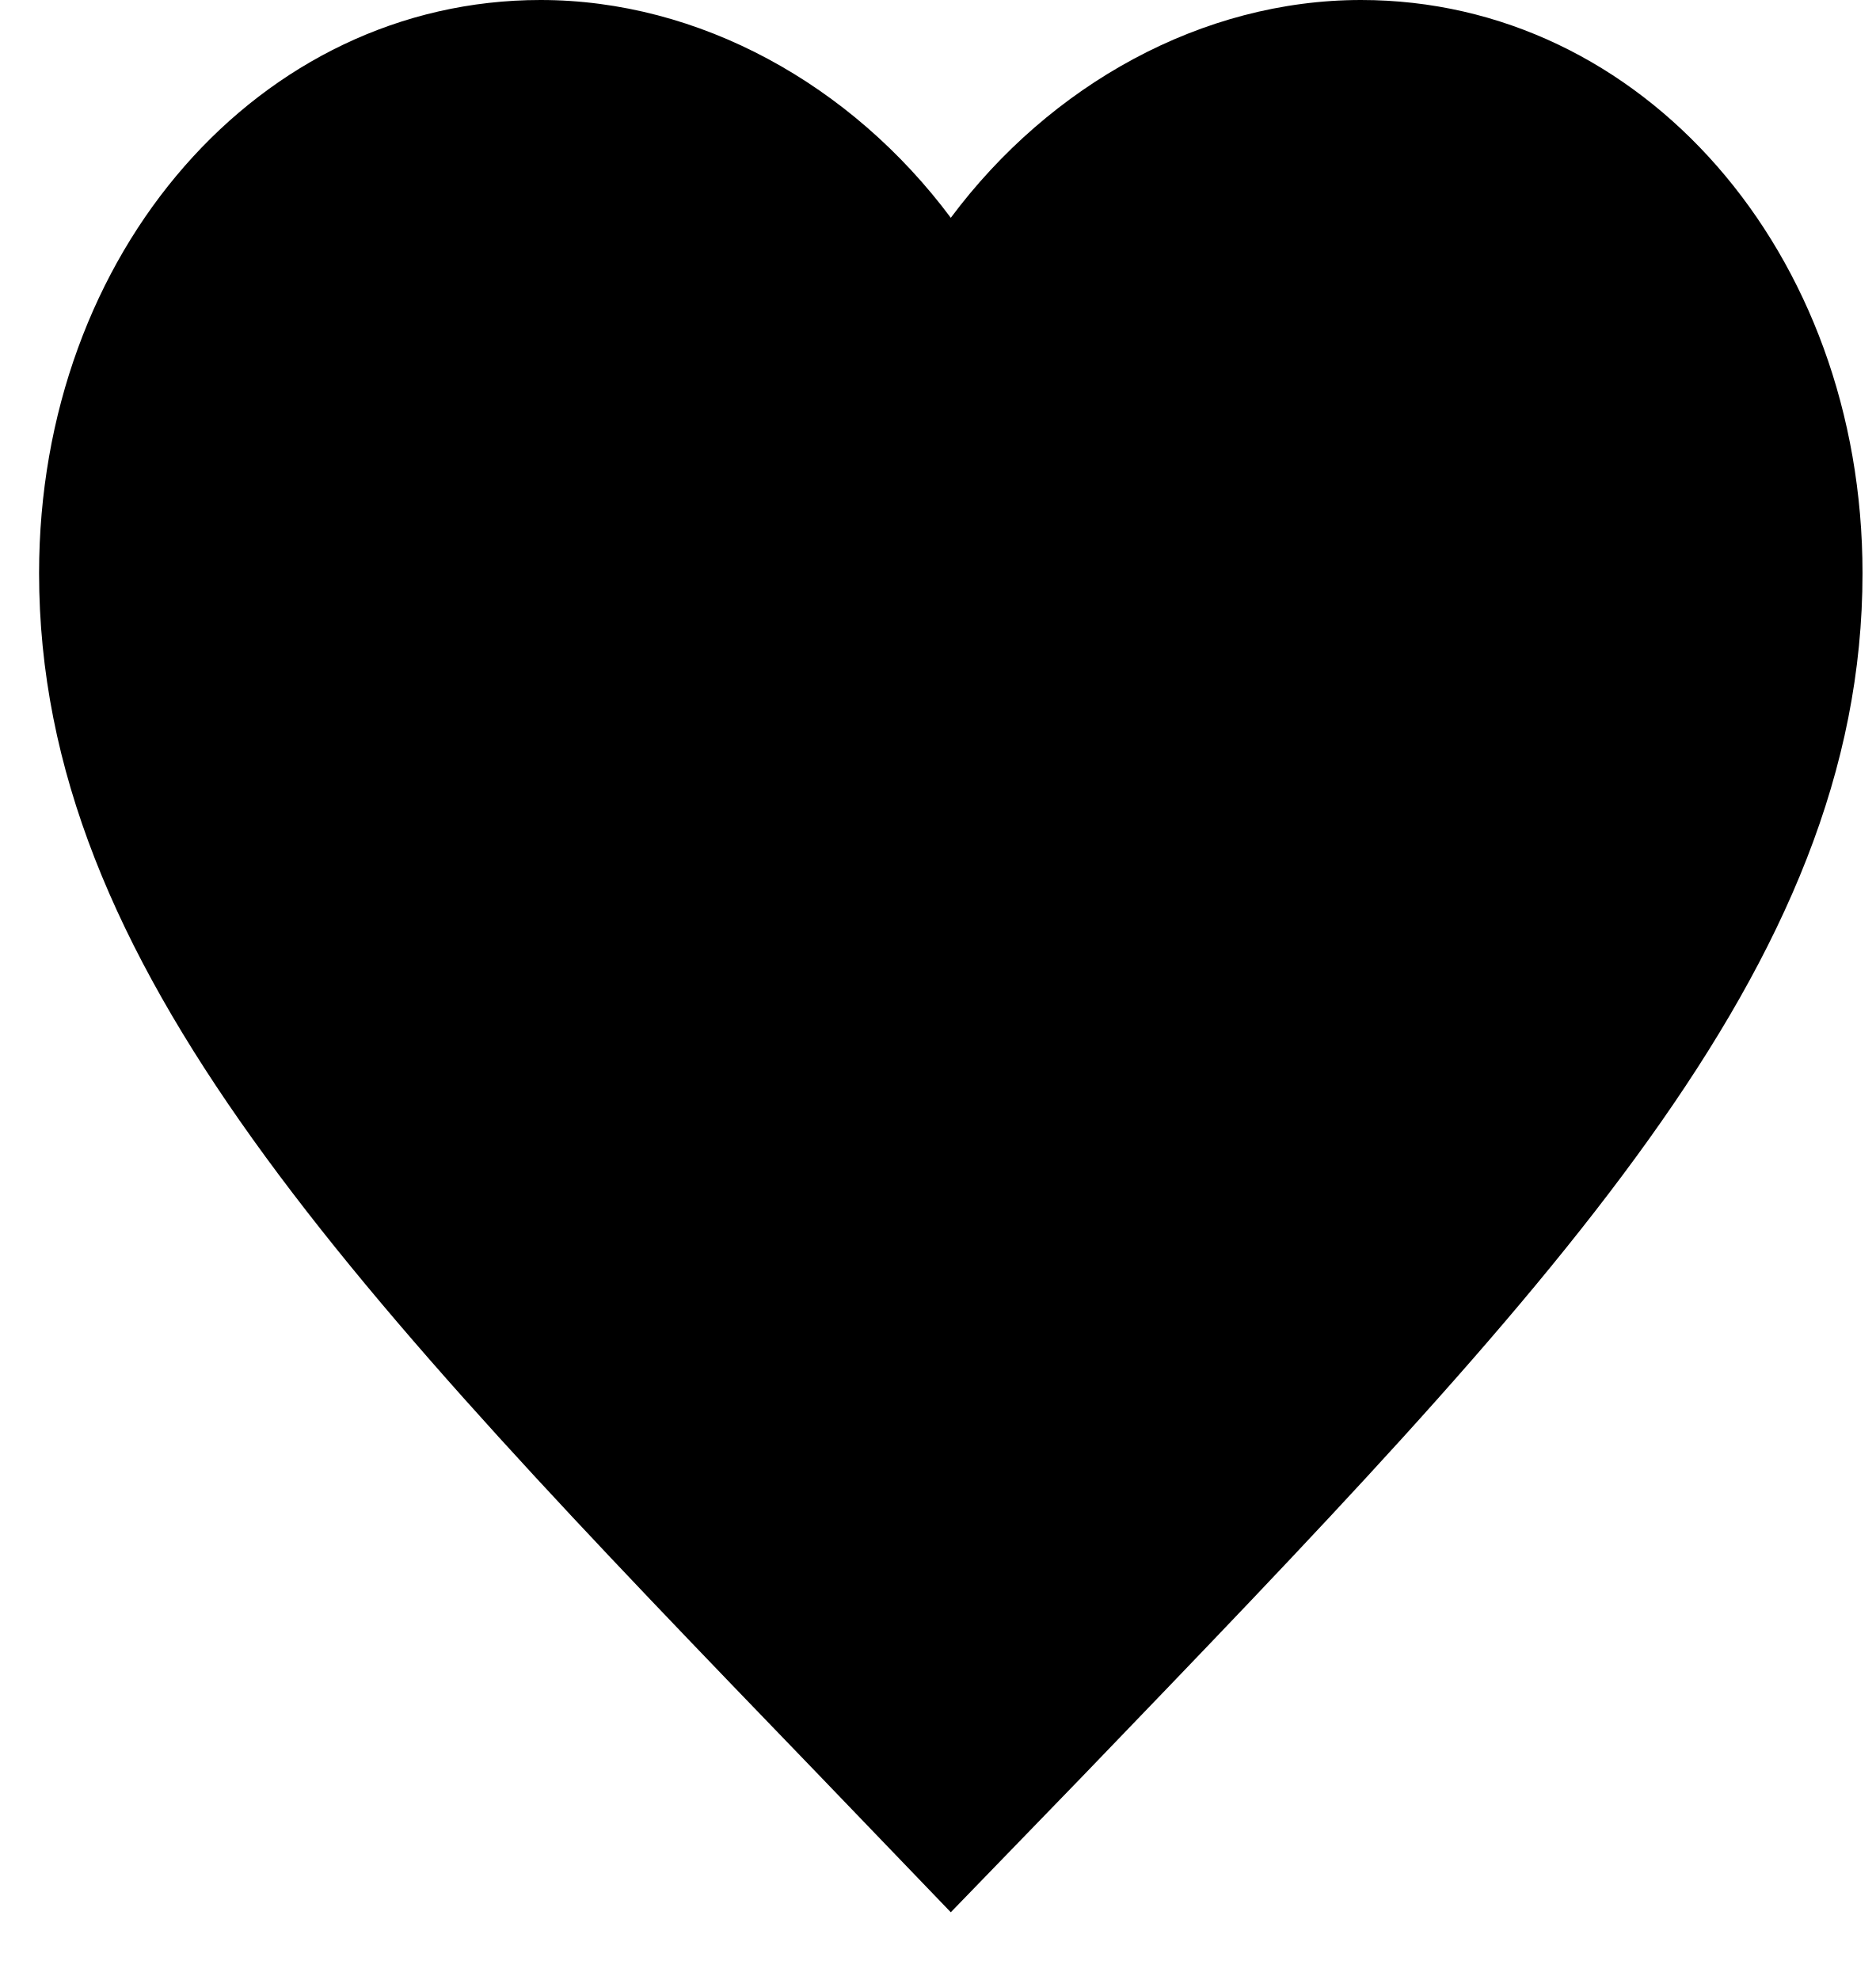
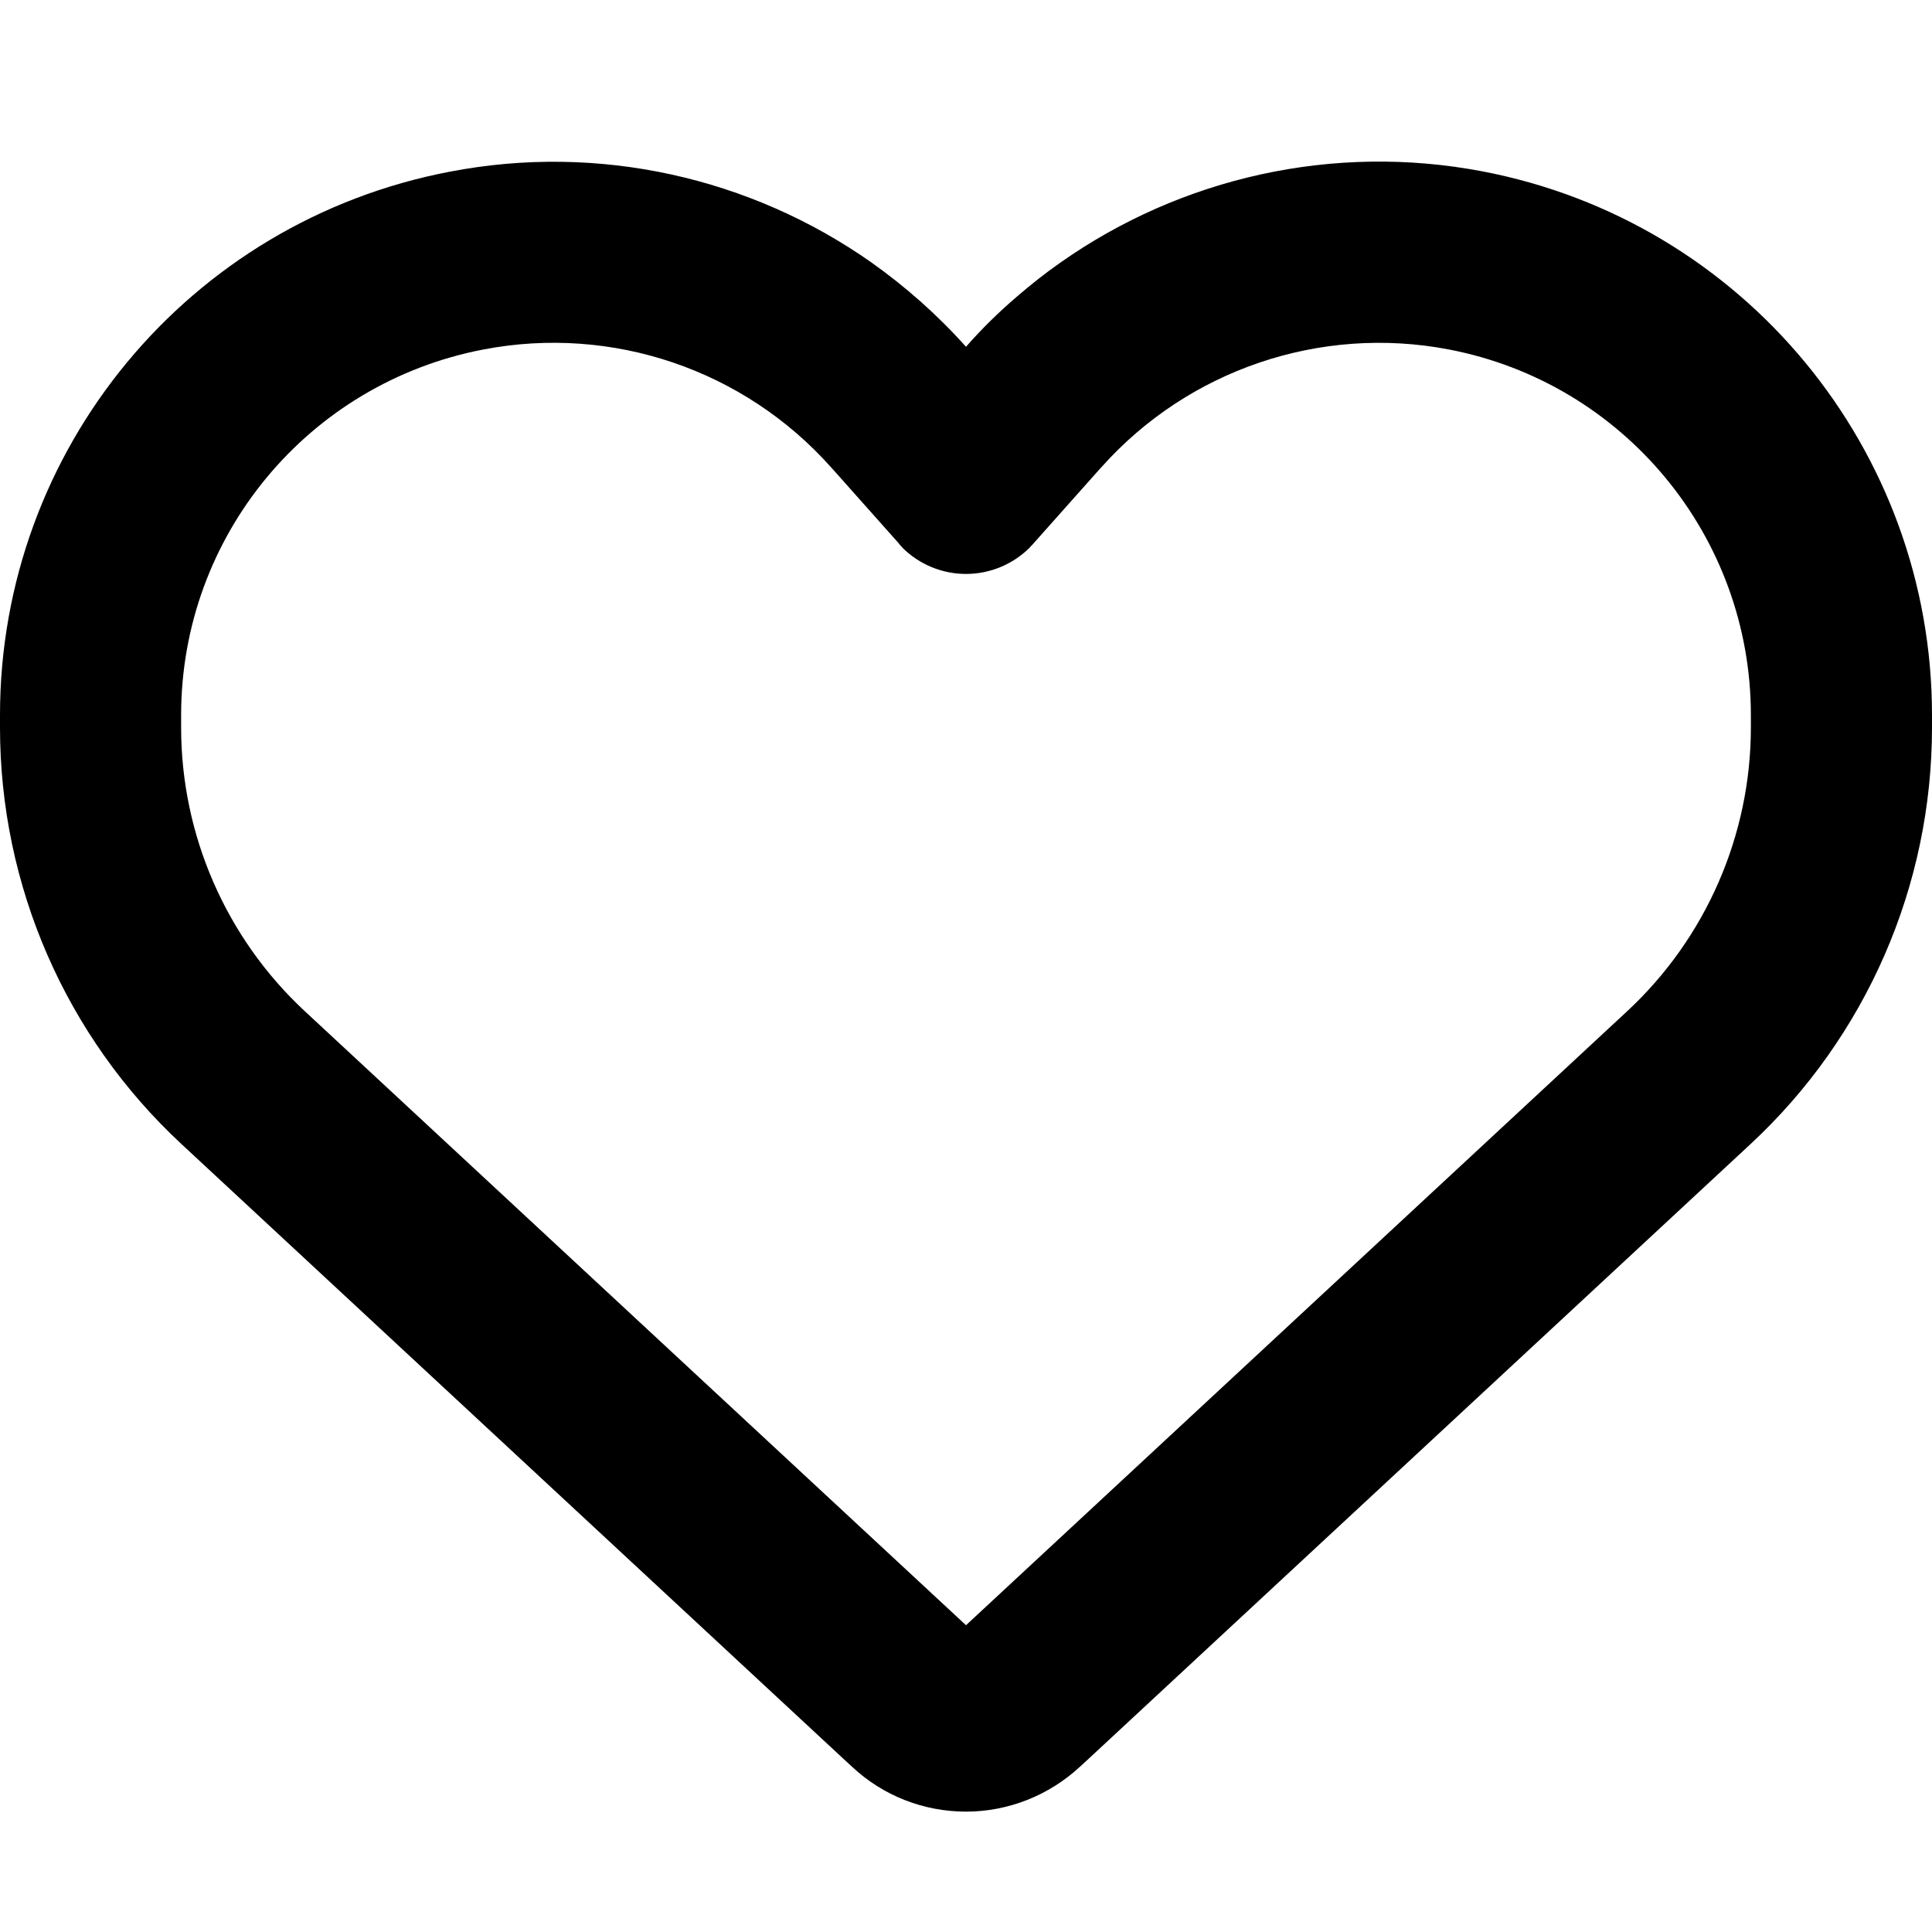
- <svg xmlns="http://www.w3.org/2000/svg" width="18" height="19" viewBox="0 0 18 19" fill="none">
-   <path d="M9.125 18.35L7.856 17.03C3.35 12.36 0.375 9.28 0.375 5.5C0.375 2.42 2.493 0 5.188 0C6.71 0 8.171 0.81 9.125 2.09C10.079 0.81 11.54 0 13.062 0C15.758 0 17.875 2.42 17.875 5.5C17.875 9.28 14.9 12.36 10.394 17.04L9.125 18.35Z" fill="black" />
+ <svg xmlns="http://www.w3.org/2000/svg" viewBox="0 0 512 512">
+   <path d="M225.8 468.2l-2.5-2.3L48.1 303.2C17.4 274.7 0 234.7 0 192.8v-3.3c0-70.4 50-130.8 119.2-144C158.6 37.9 198.9 47 231 69.6c9 6.4 17.4 13.8 25 22.3c4.2-4.8 8.7-9.2 13.5-13.3c3.7-3.2 7.5-6.2 11.5-9c0 0 0 0 0 0C313.1 47 353.4 37.9 392.8 45.4C462 58.6 512 119.1 512 189.5v3.3c0 41.9-17.4 81.9-48.1 110.4L288.7 465.9l-2.5 2.3c-8.2 7.6-19 11.9-30.2 11.9s-22-4.2-30.2-11.9zM239.1 145c-.4-.3-.7-.7-1-1.1l-17.8-20c0 0-.1-.1-.1-.1c0 0 0 0 0 0c-23.1-25.9-58-37.7-92-31.2C81.6 101.5 48 142.1 48 189.5v3.3c0 28.5 11.9 55.8 32.8 75.2L256 430.7 431.2 268c20.9-19.4 32.8-46.7 32.8-75.2v-3.3c0-47.3-33.6-88-80.1-96.9c-34-6.5-69 5.4-92 31.2c0 0 0 0-.1 .1s0 0-.1 .1l-17.8 20c-.3 .4-.7 .7-1 1.1c-4.5 4.5-10.6 7-16.9 7s-12.4-2.5-16.9-7z" />
</svg>
